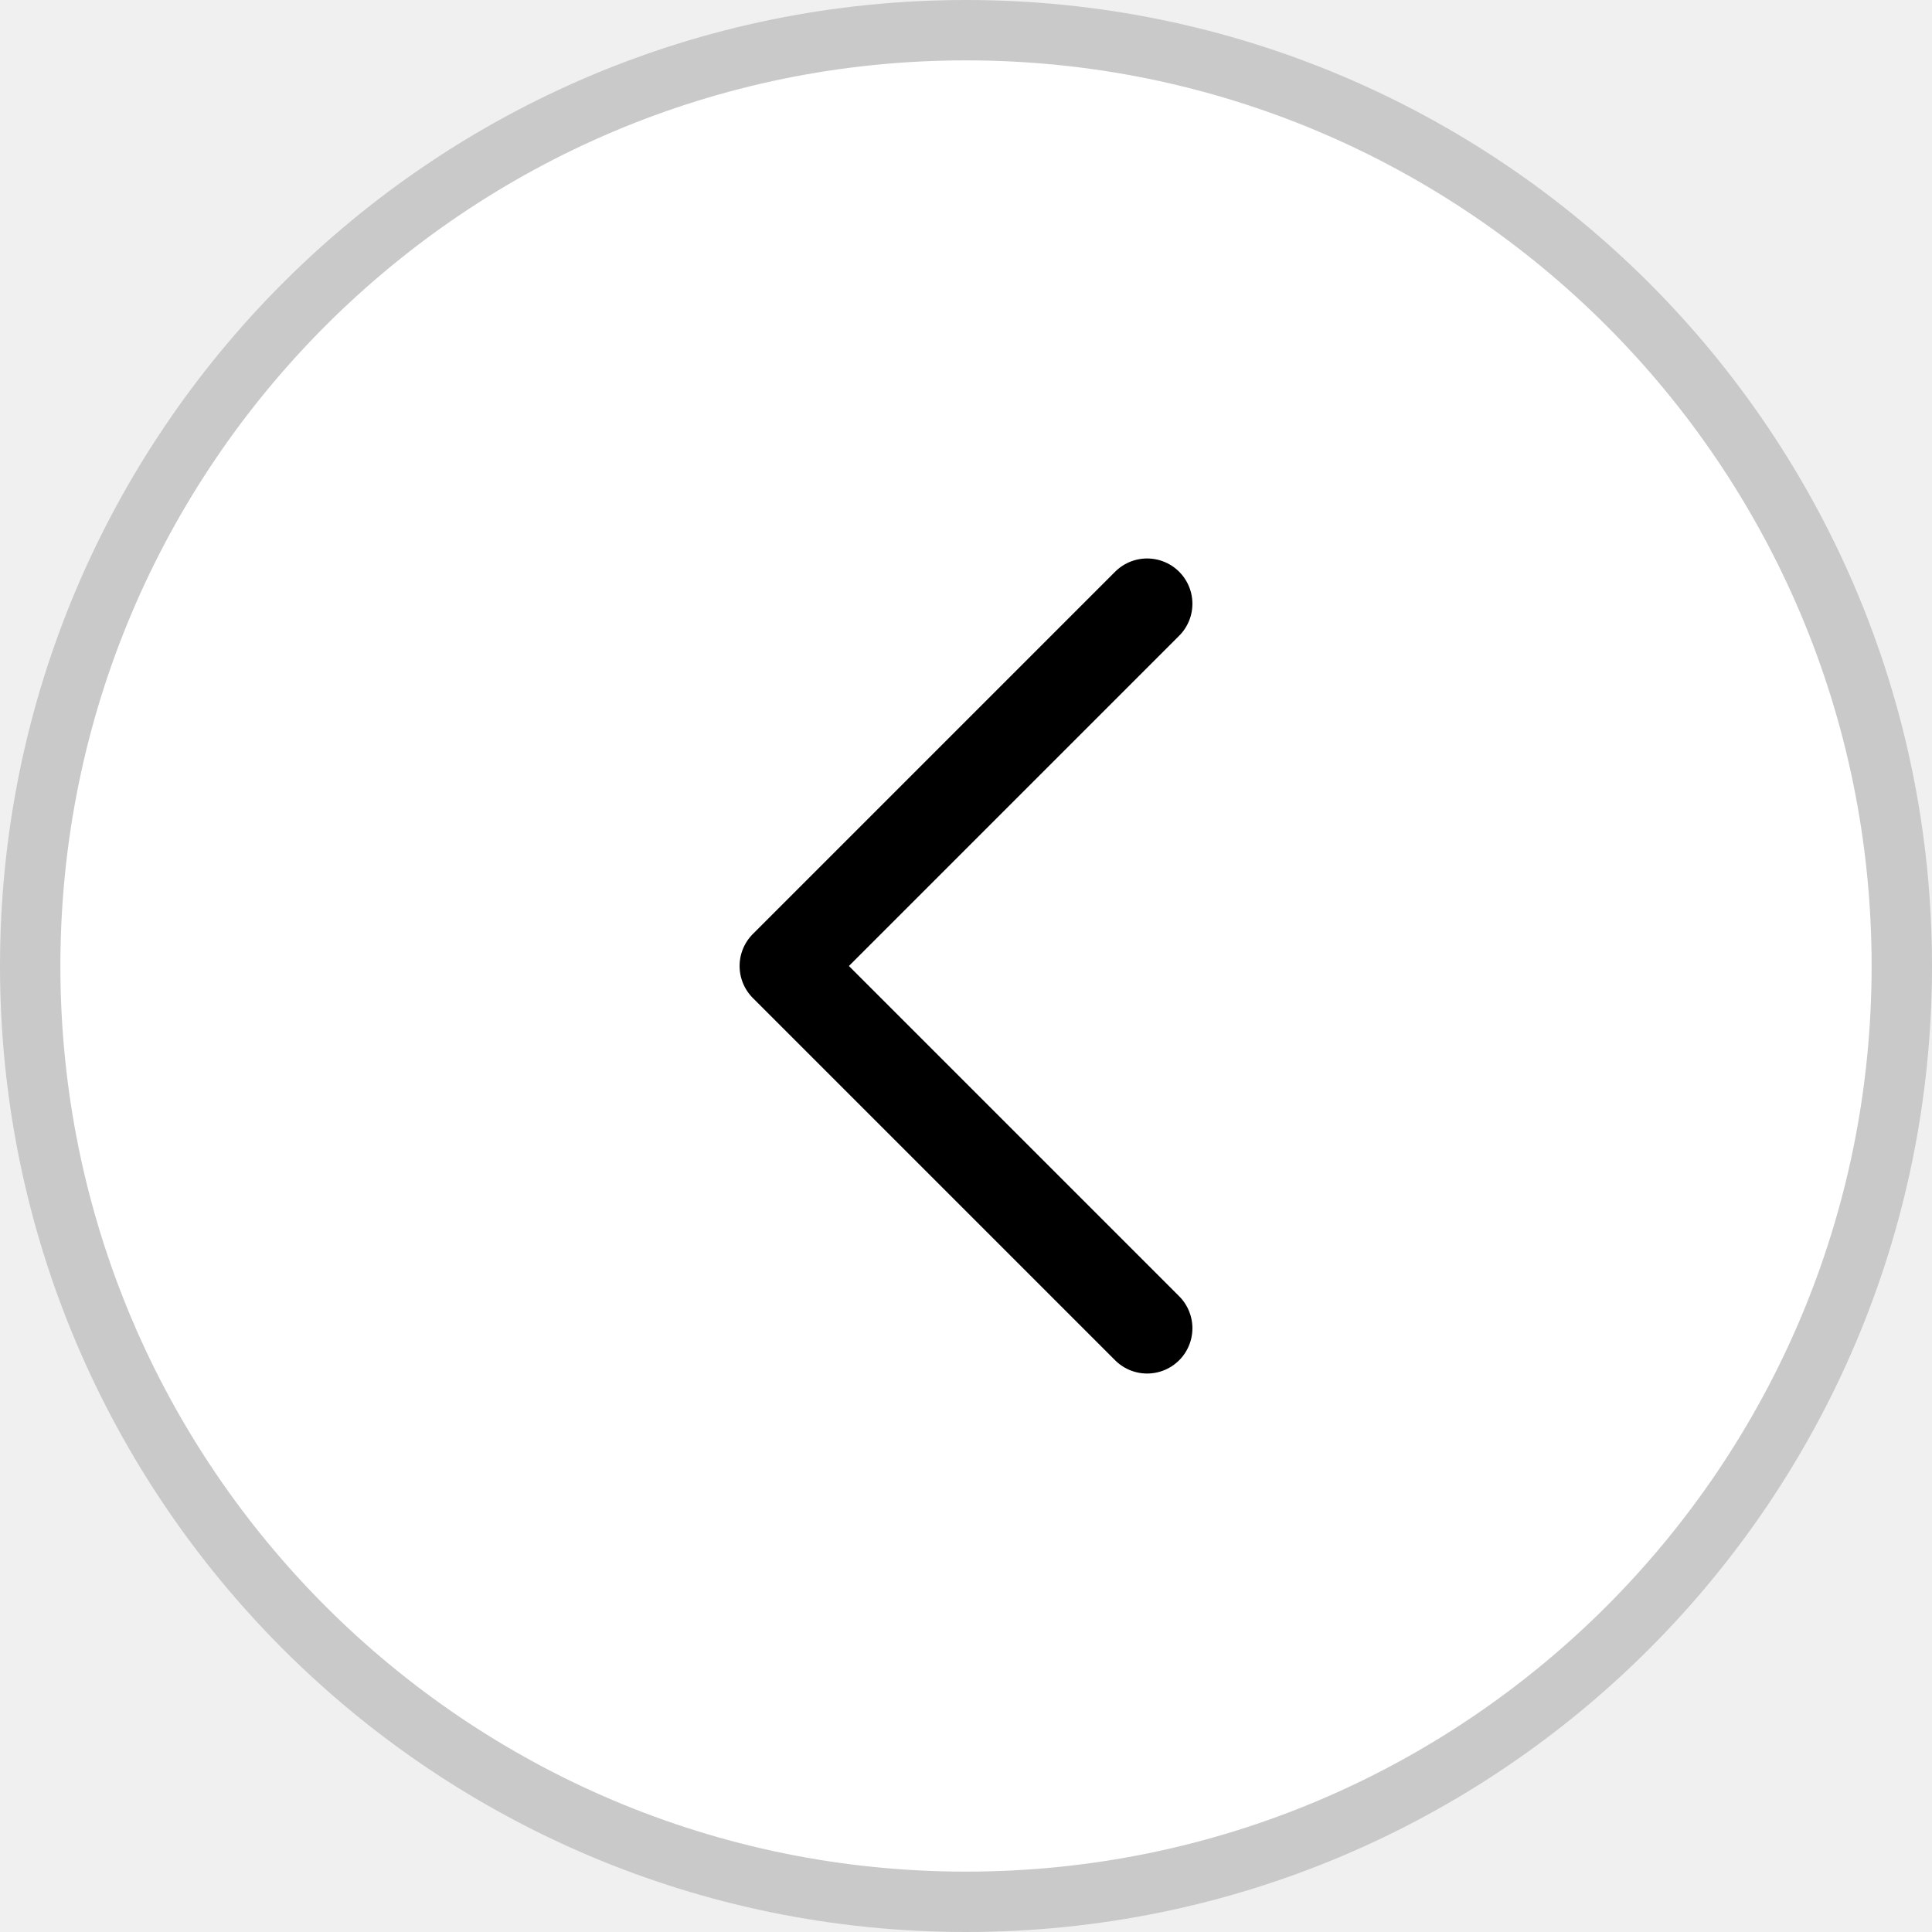
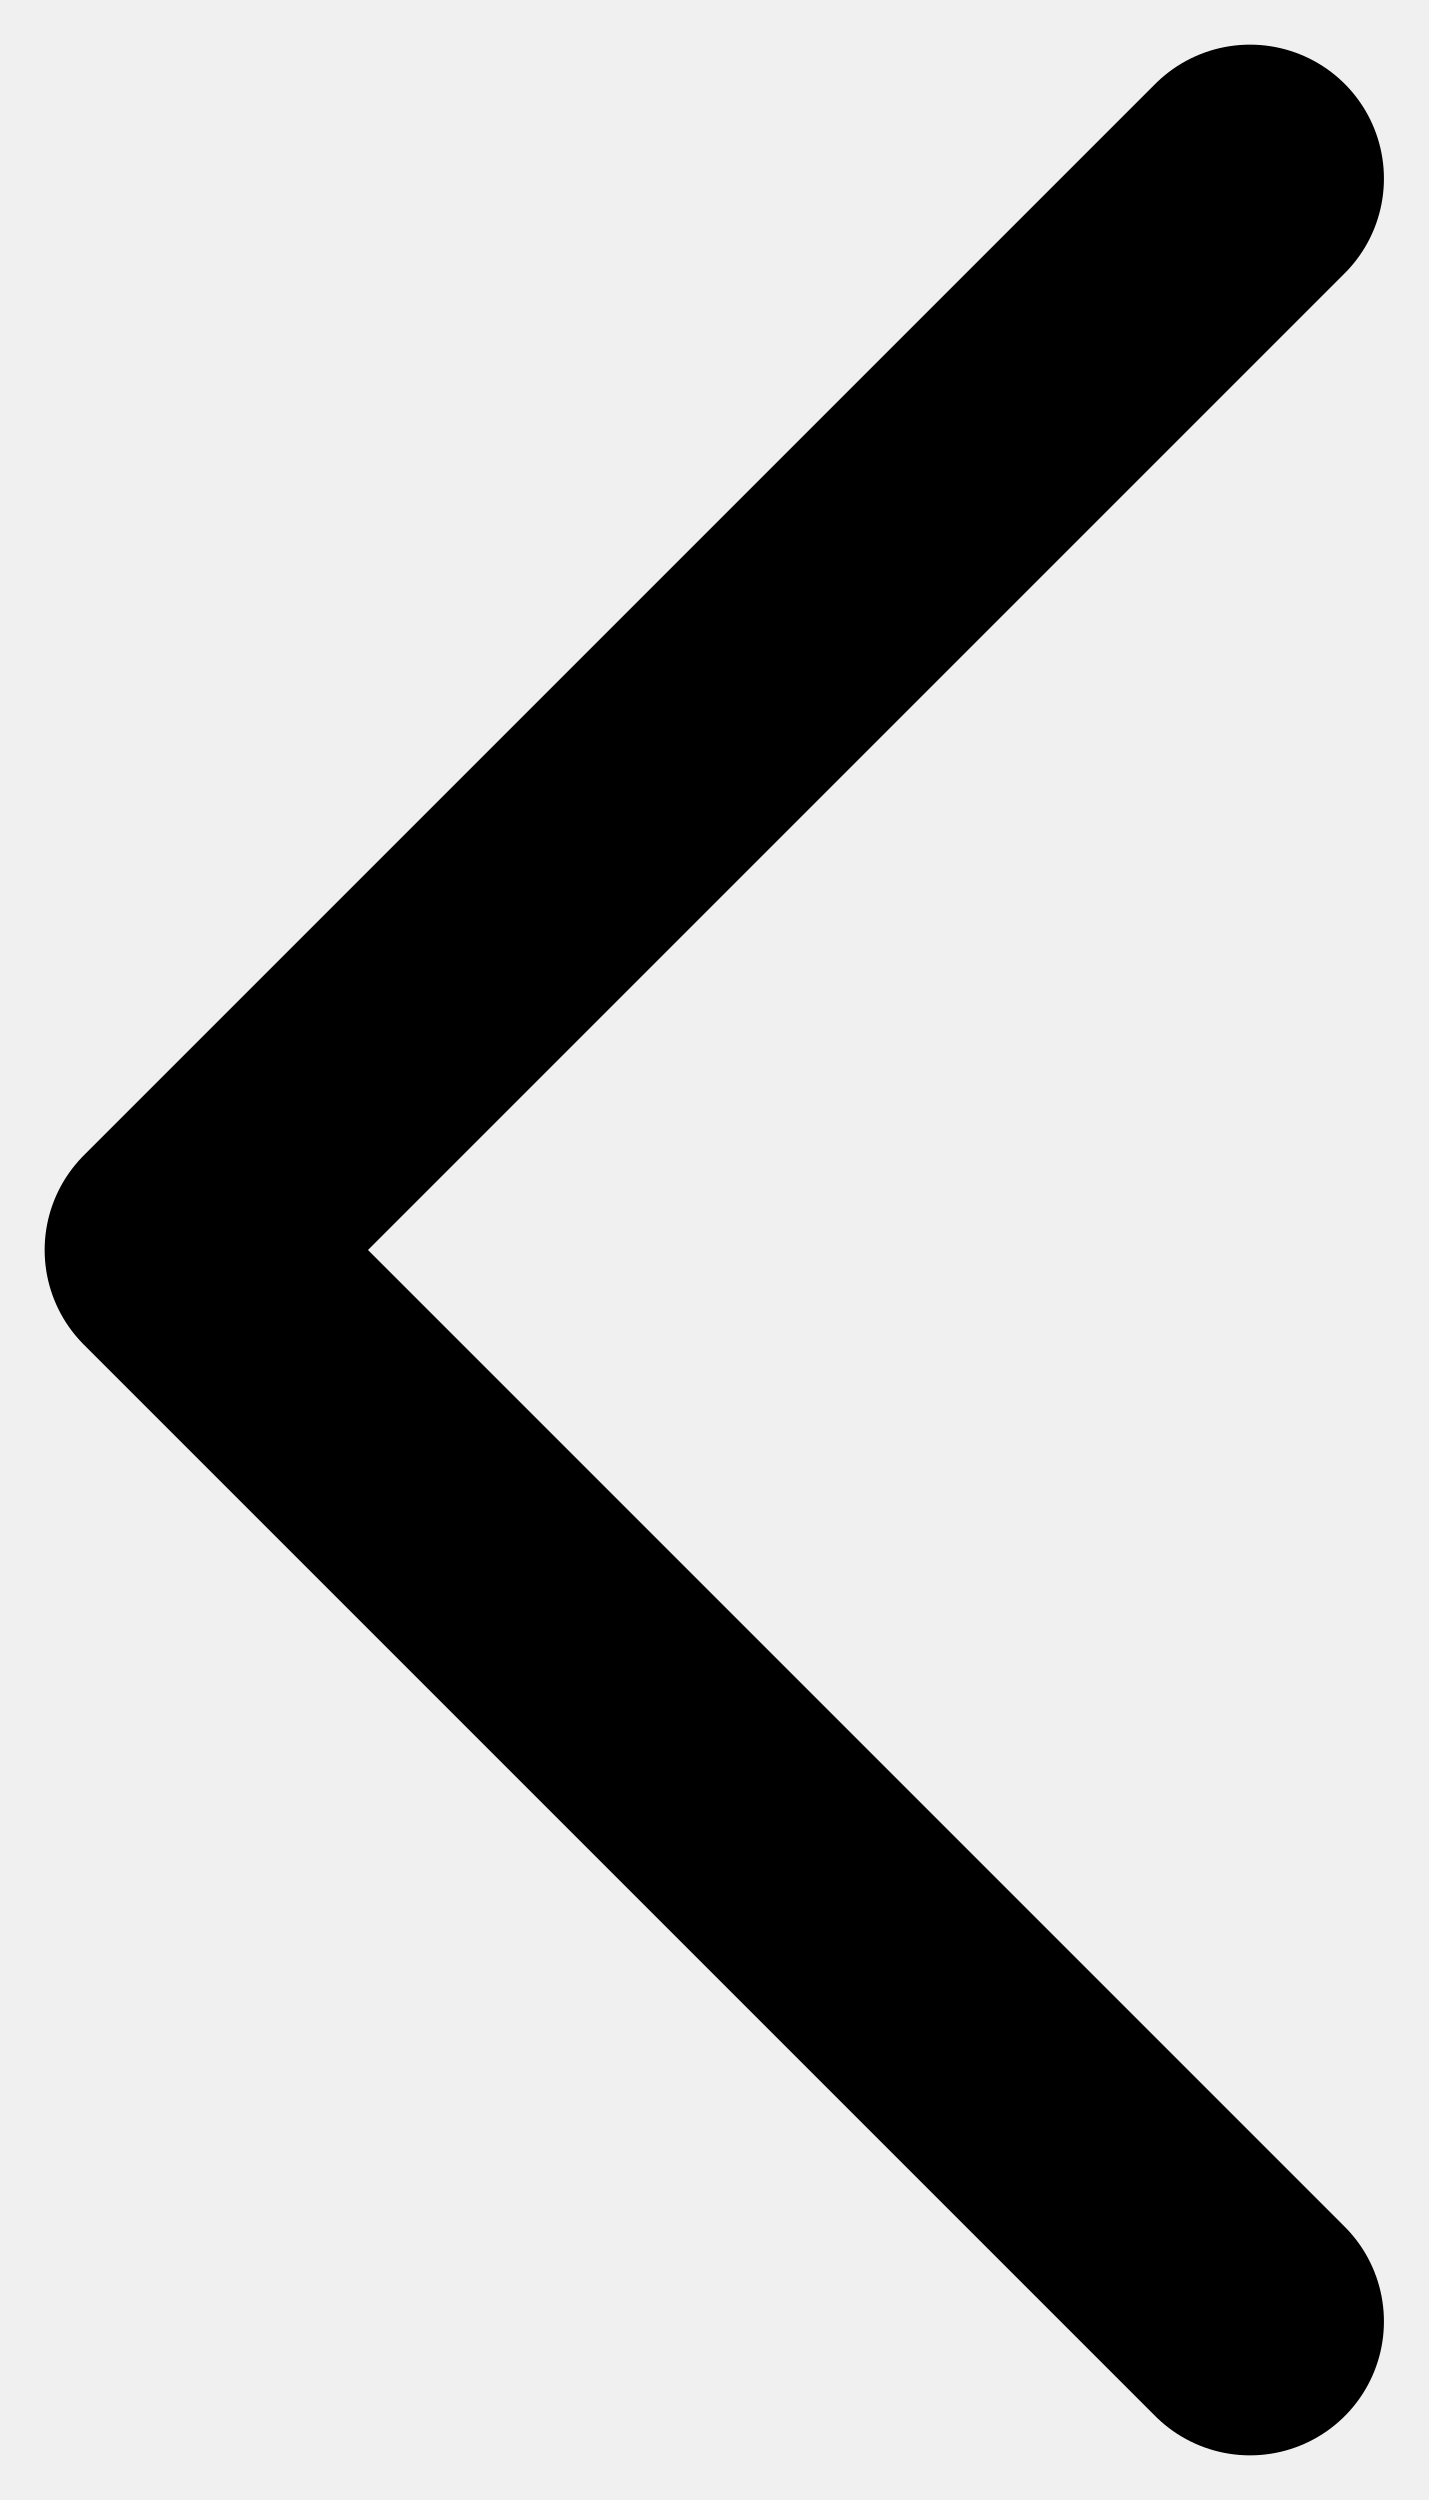
- <svg xmlns="http://www.w3.org/2000/svg" width="32" height="32" viewBox="0 0 32 32" fill="none">
-   <rect x="31.5" y="31.5" width="31" height="31" rx="15.5" transform="rotate(-180 31.5 31.5)" fill="white" />
-   <path d="M19 10L13 16L19 22" stroke="black" stroke-width="1.5" stroke-linecap="round" stroke-linejoin="round" />
-   <rect x="31.5" y="31.5" width="31" height="31" rx="15.5" transform="rotate(-180 31.5 31.5)" stroke="#C9C9C9" />
+ <svg xmlns="http://www.w3.org/2000/svg" width="8" height="14" viewBox="0 0 8 14" fill="none">
+   <path d="M7 1L1 7L7 13" stroke="black" stroke-width="1.5" stroke-linecap="round" stroke-linejoin="round" />
</svg>
